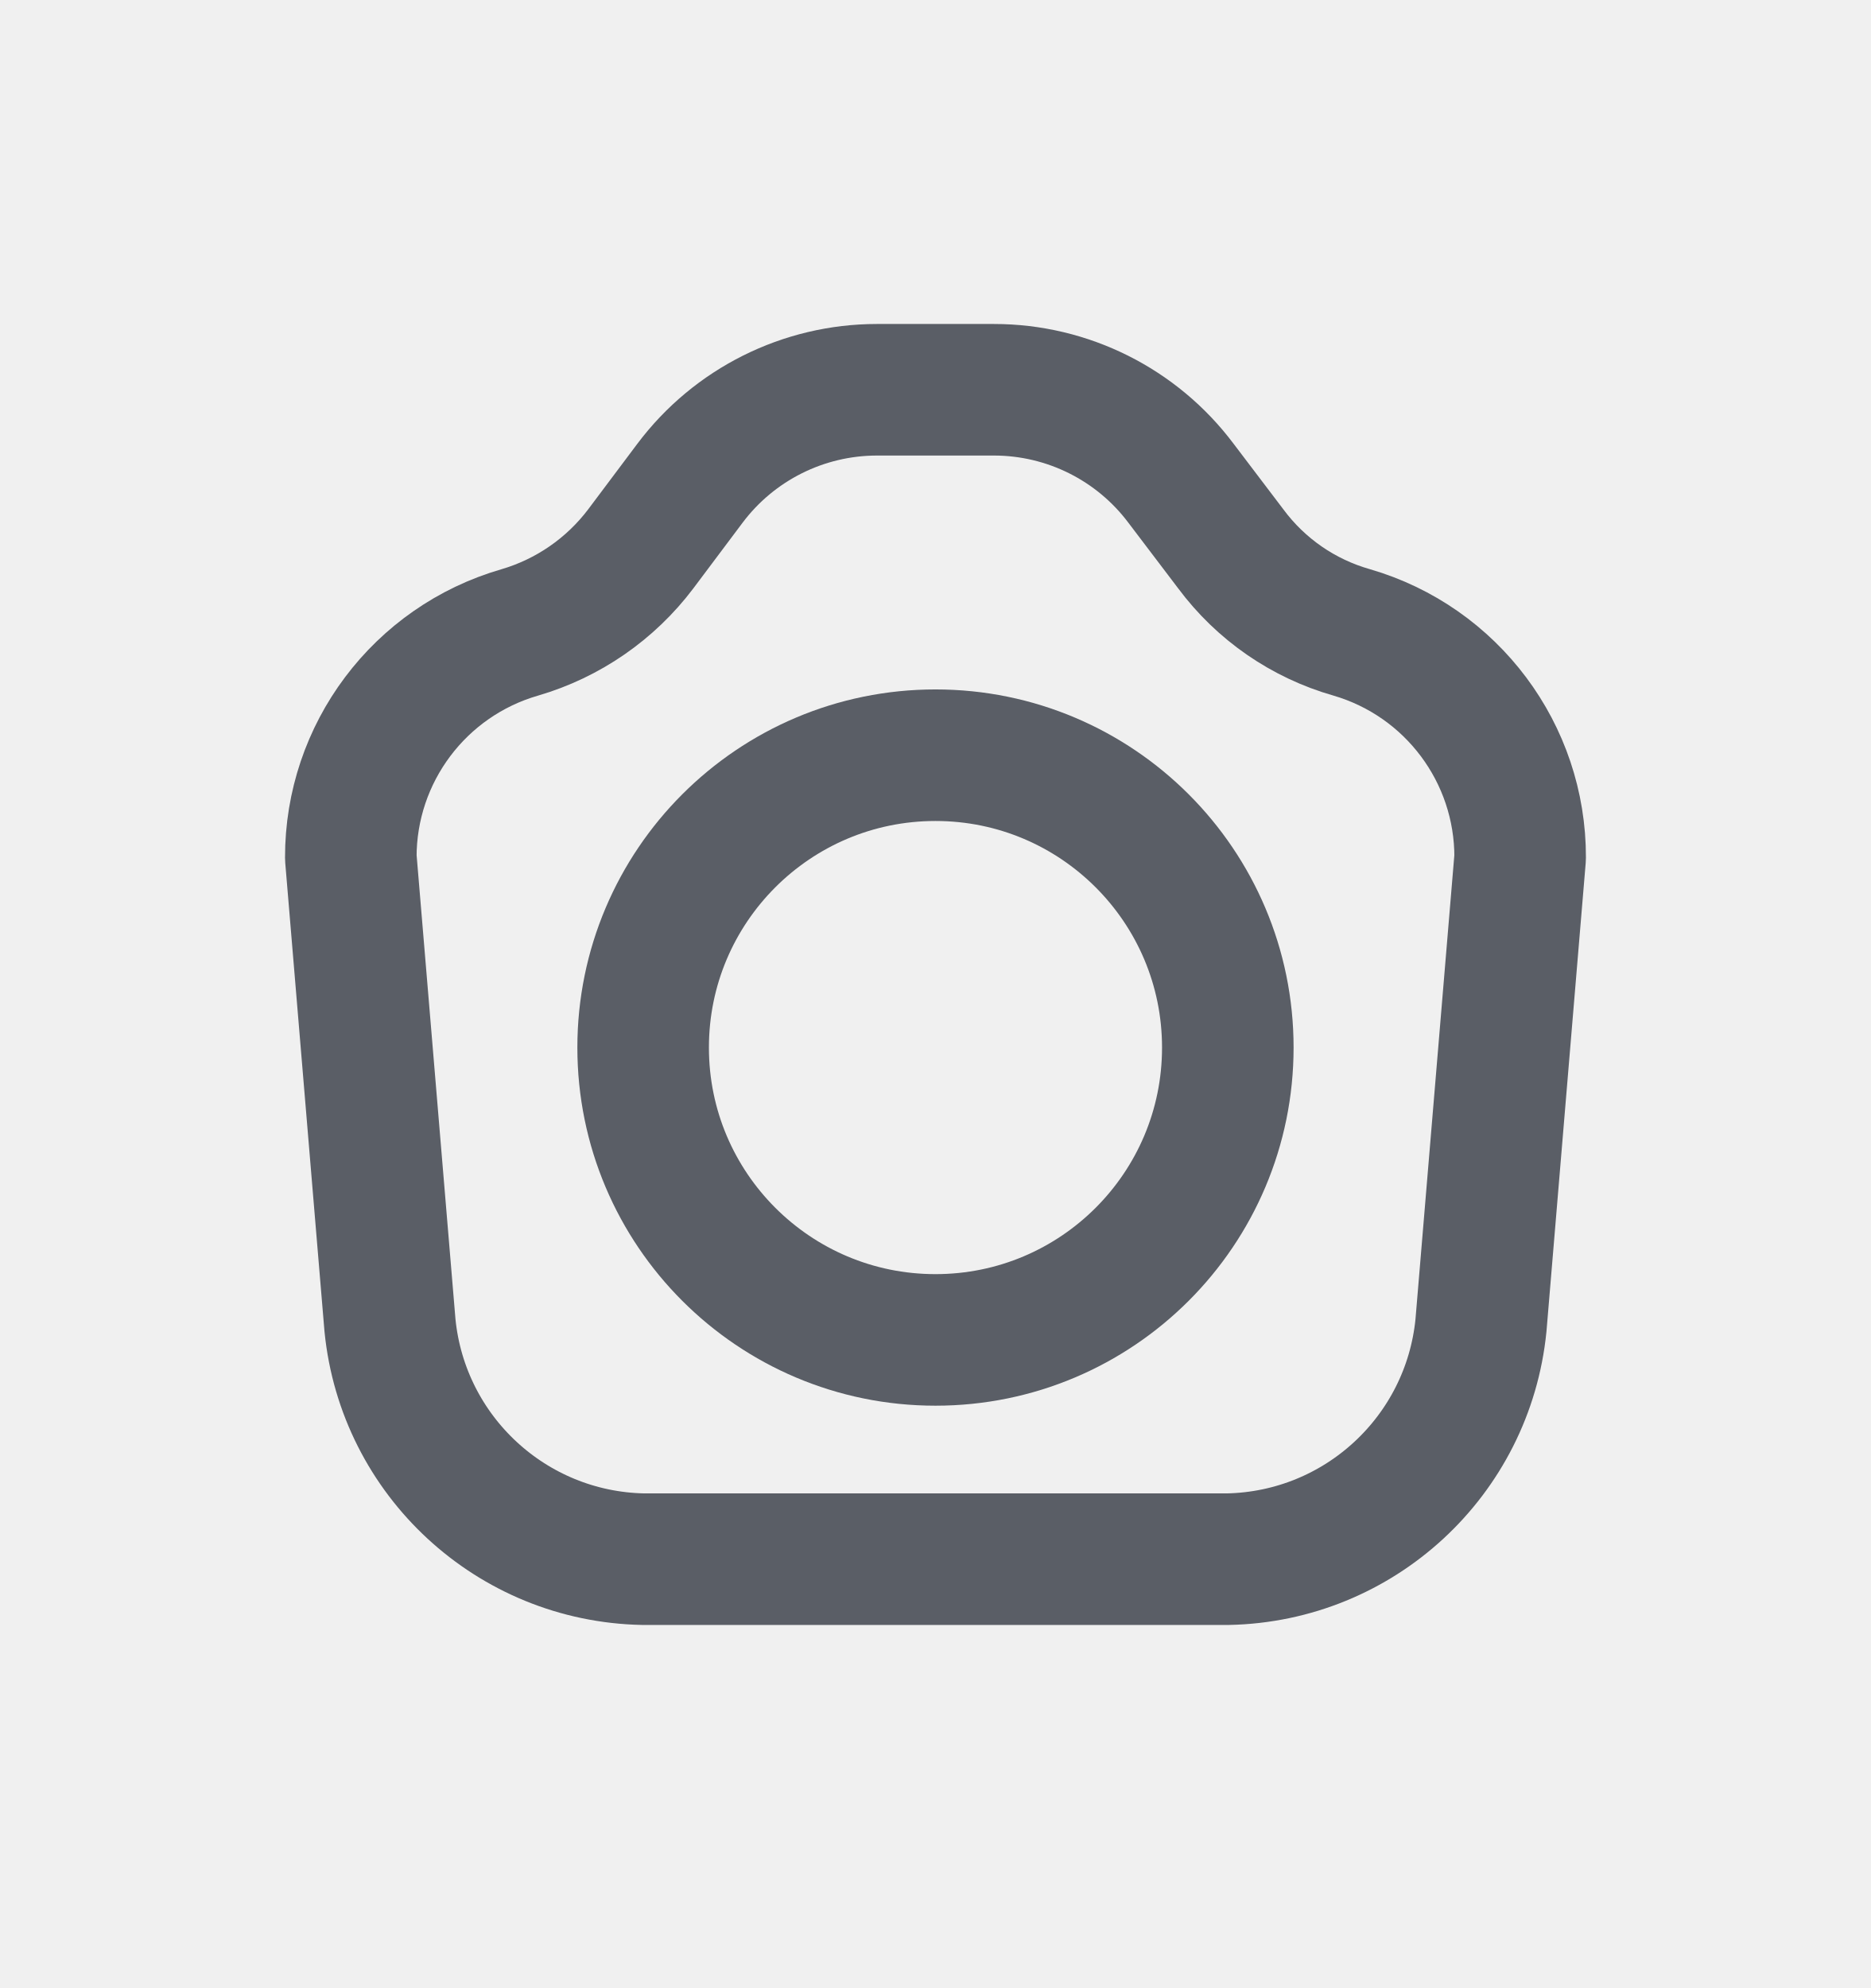
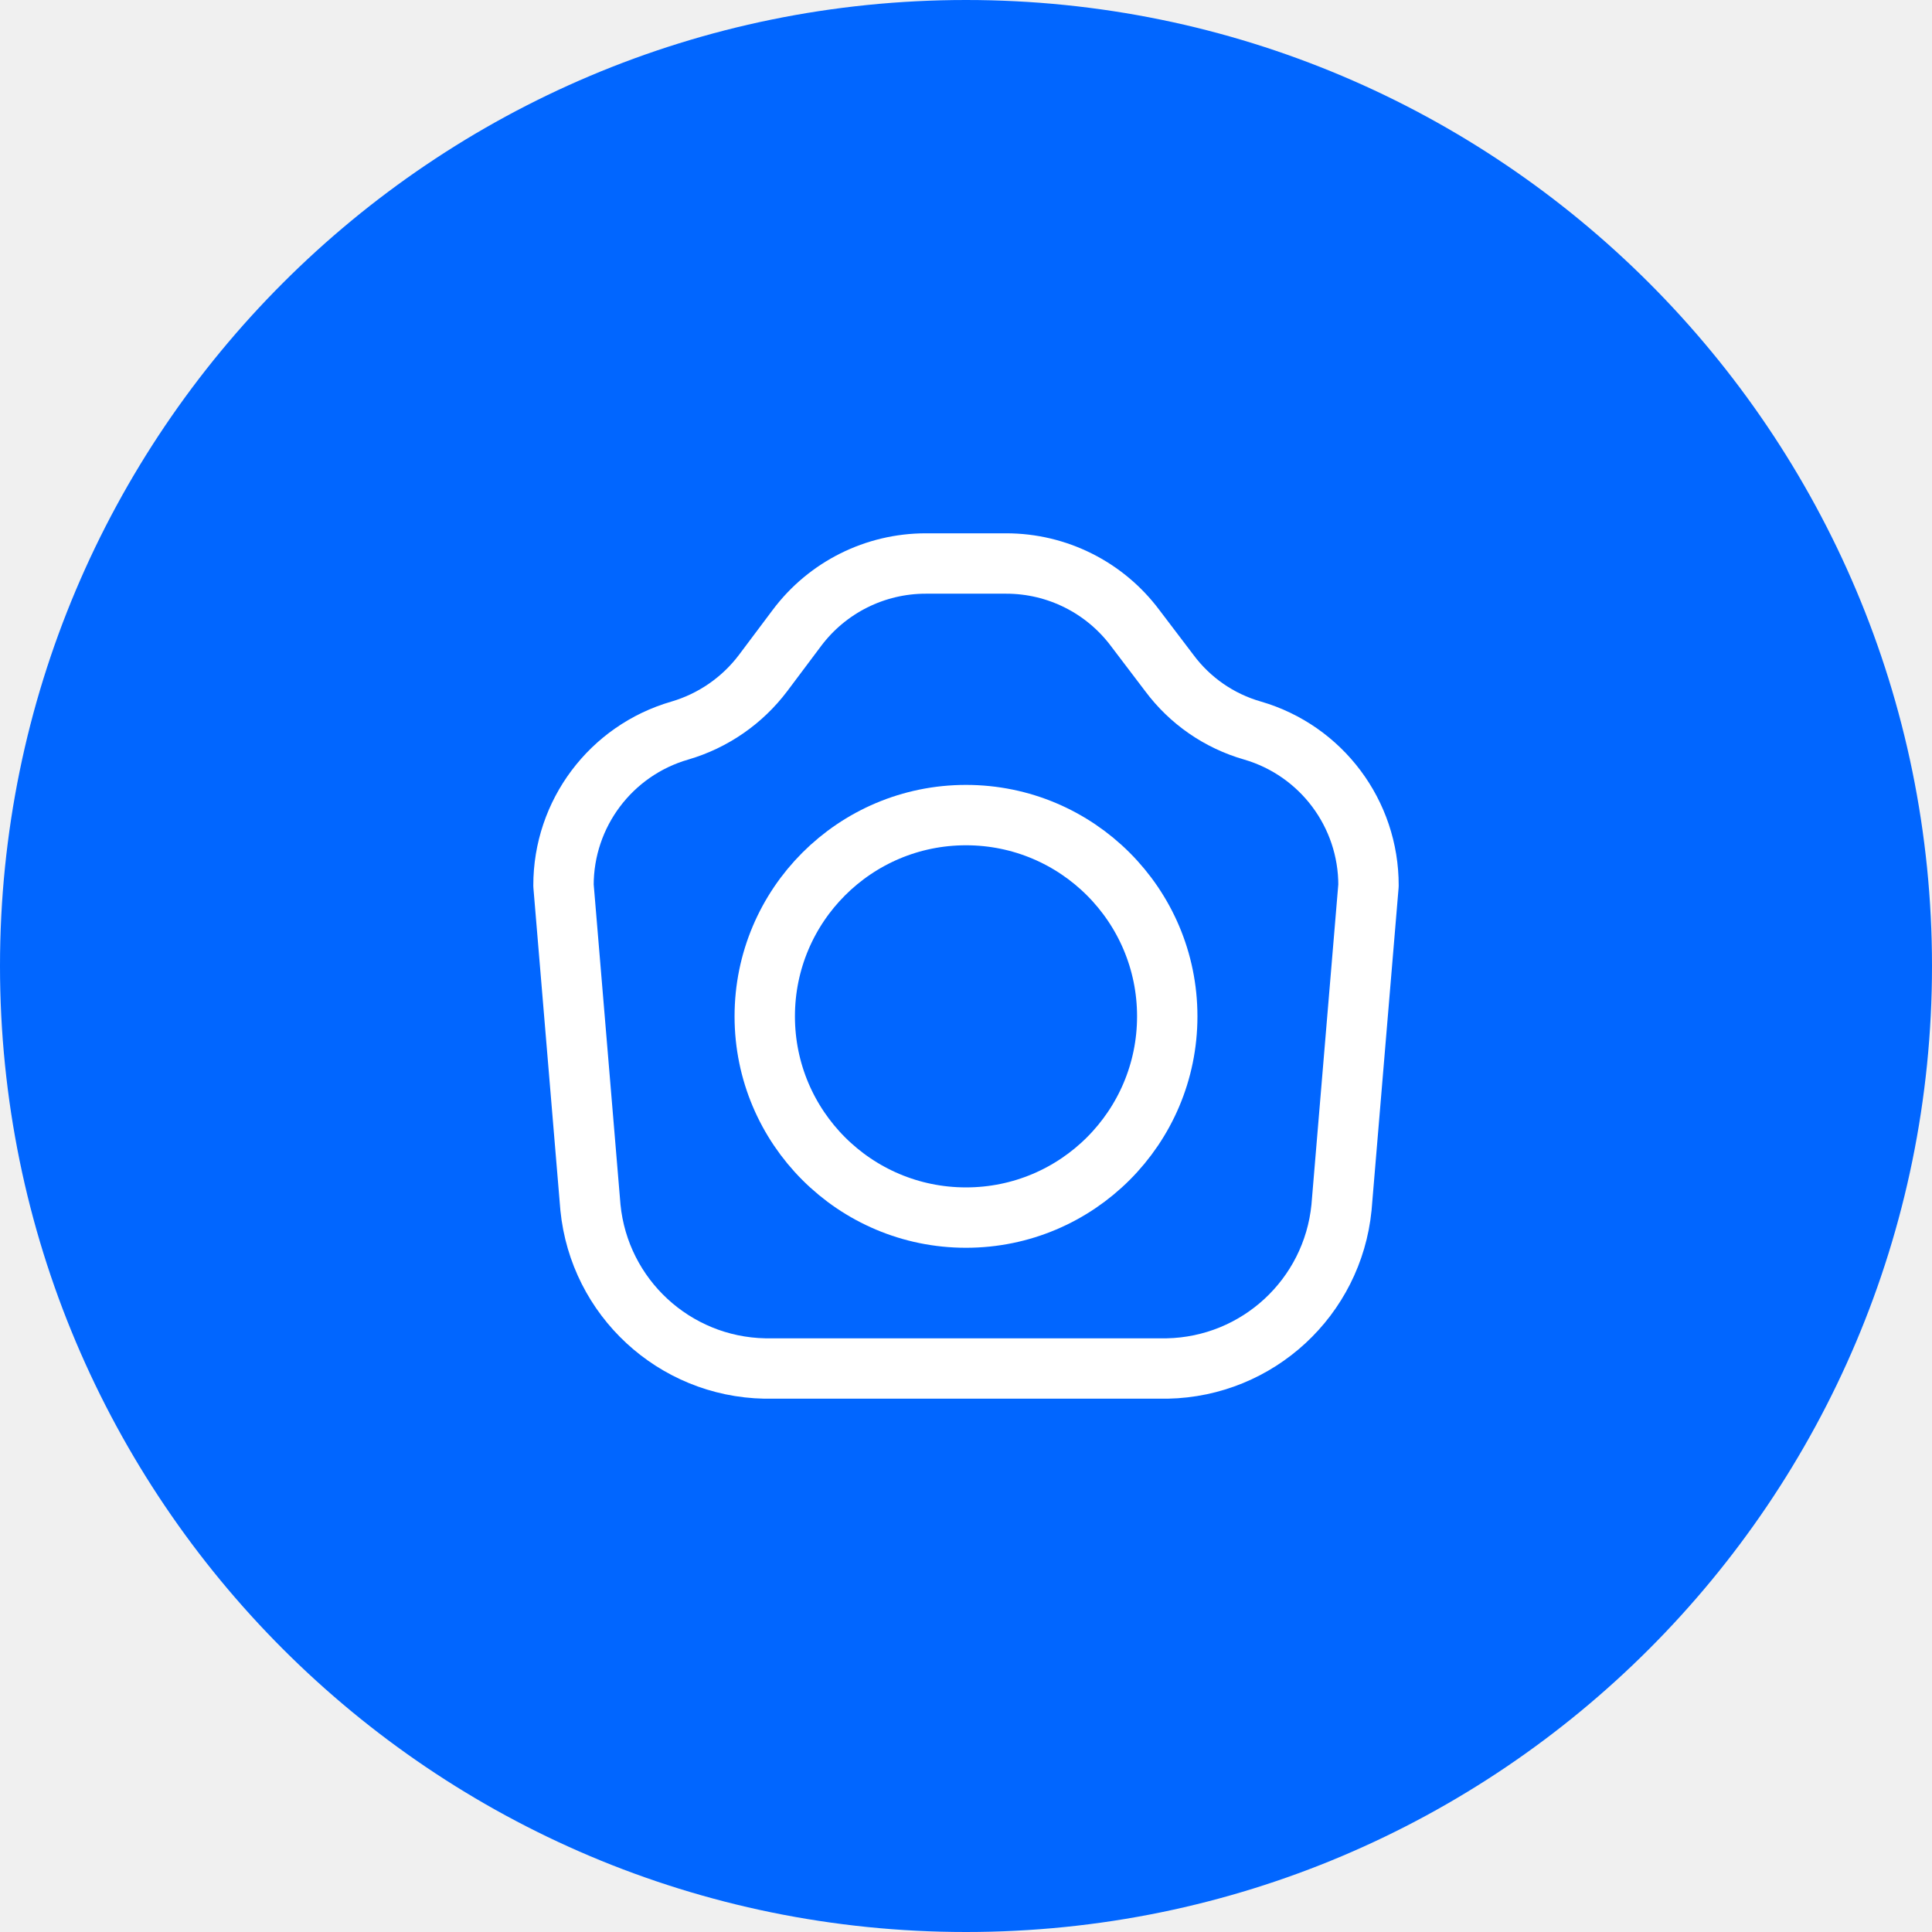
- <svg xmlns="http://www.w3.org/2000/svg" width="16" height="17" fill="none" viewBox="0 0 16 17">
-   <path stroke="#5A5E66" stroke-linecap="round" stroke-linejoin="round" stroke-width="1.125" d="M3 7.333a2 2 0 0 1 1.445-1.925 2 2 0 0 0 1.035-.715l.42-.56a2 2 0 0 1 1.6-.8h1a2 2 0 0 1 1.6.8l.425.56c.257.346.62.597 1.035.715A2 2 0 0 1 13 7.333l-.335 4a2.22 2.22 0 0 1-2.165 2h-5a2.22 2.22 0 0 1-2.165-2l-.335-4Z" />
-   <path stroke="#5A5E66" stroke-linecap="round" stroke-linejoin="round" stroke-width="1.125" d="M8 11.458a2.5 2.5 0 1 0 0-5 2.5 2.5 0 0 0 0 5Z" />
+ <svg xmlns="http://www.w3.org/2000/svg" width="36" height="36" fill="none" viewBox="0 0 36 36">
+   <circle cx="18" cy="18" r="18" fill="#0166FF" />
+   <path stroke="#fff" stroke-linecap="round" stroke-linejoin="round" stroke-width="1.125" d="M10.5 16.5a3 3 0 0 1 2.168-2.887 3 3 0 0 0 1.552-1.073l.63-.84a3 3 0 0 1 2.4-1.2h1.5a3 3 0 0 1 2.4 1.2l.638.84a2.94 2.94 0 0 0 1.552 1.073A3 3 0 0 1 25.5 16.5l-.503 6a3.33 3.33 0 0 1-3.247 3h-7.5a3.33 3.33 0 0 1-3.248-3l-.502-6Z" />
+   <path stroke="#fff" stroke-linecap="round" stroke-linejoin="round" stroke-width="1.125" d="M18 22.688a3.75 3.75 0 1 0 0-7.5 3.75 3.75 0 0 0 0 7.5Z" />
</svg>
